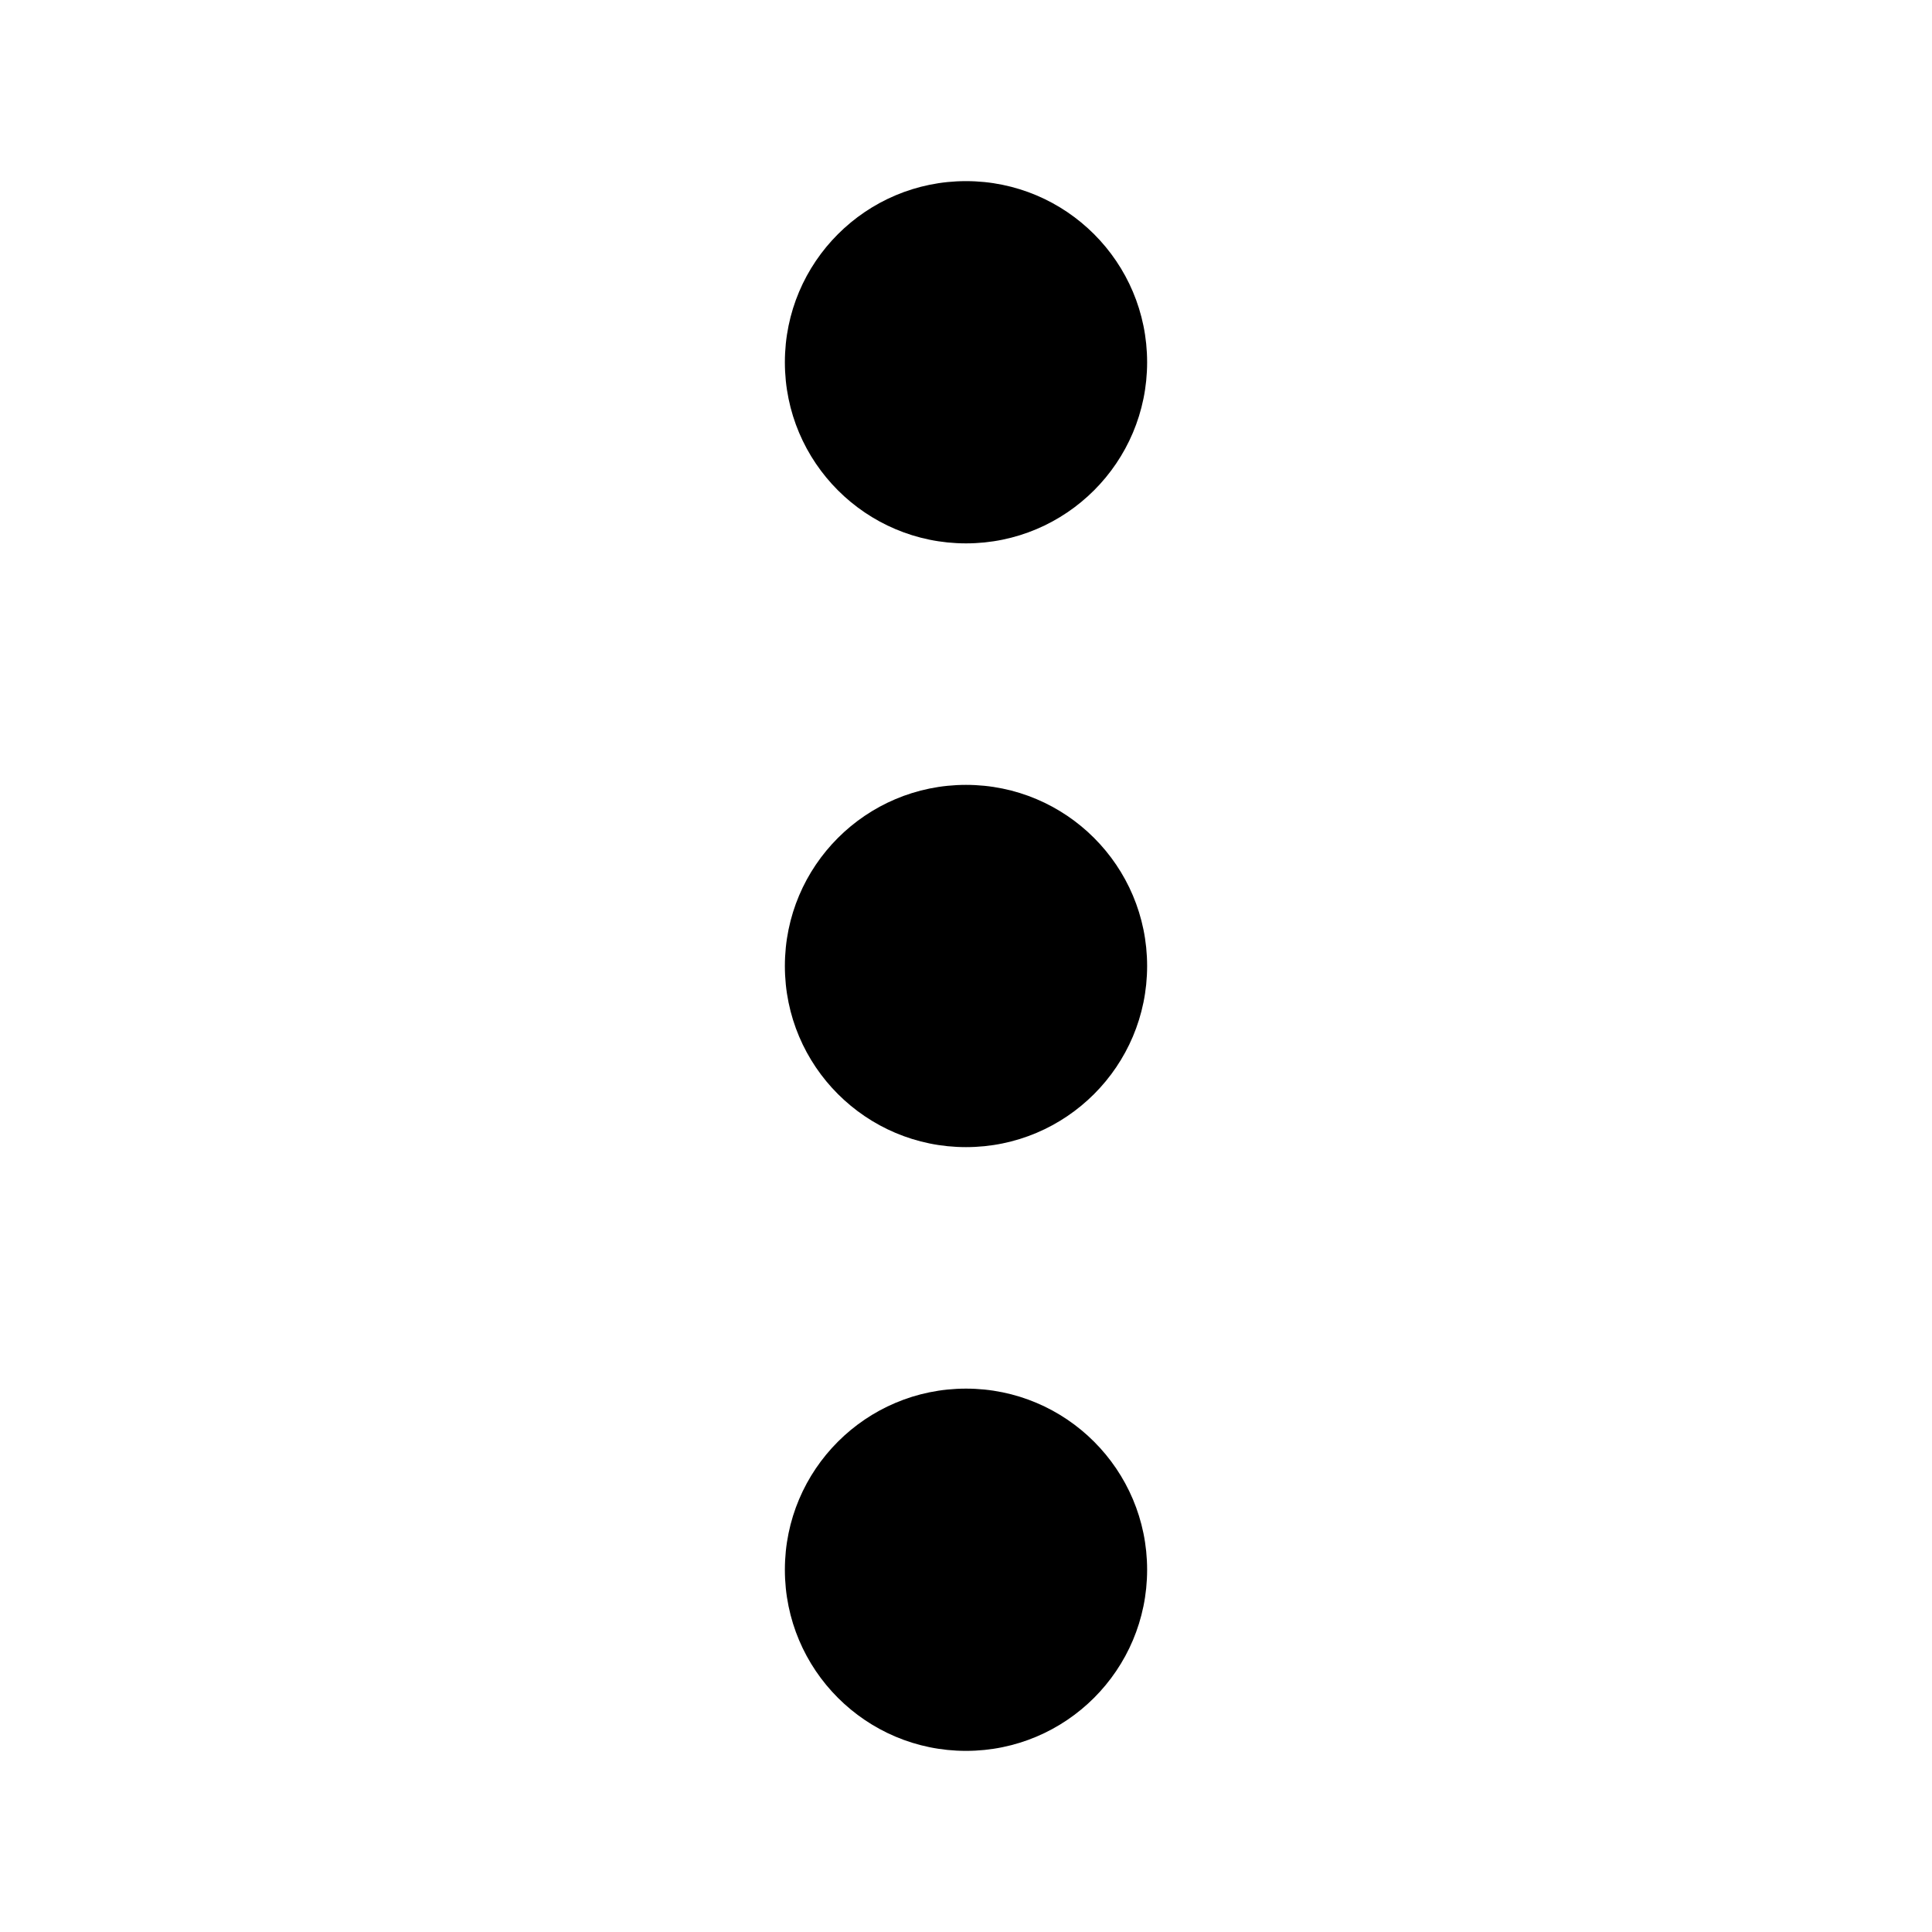
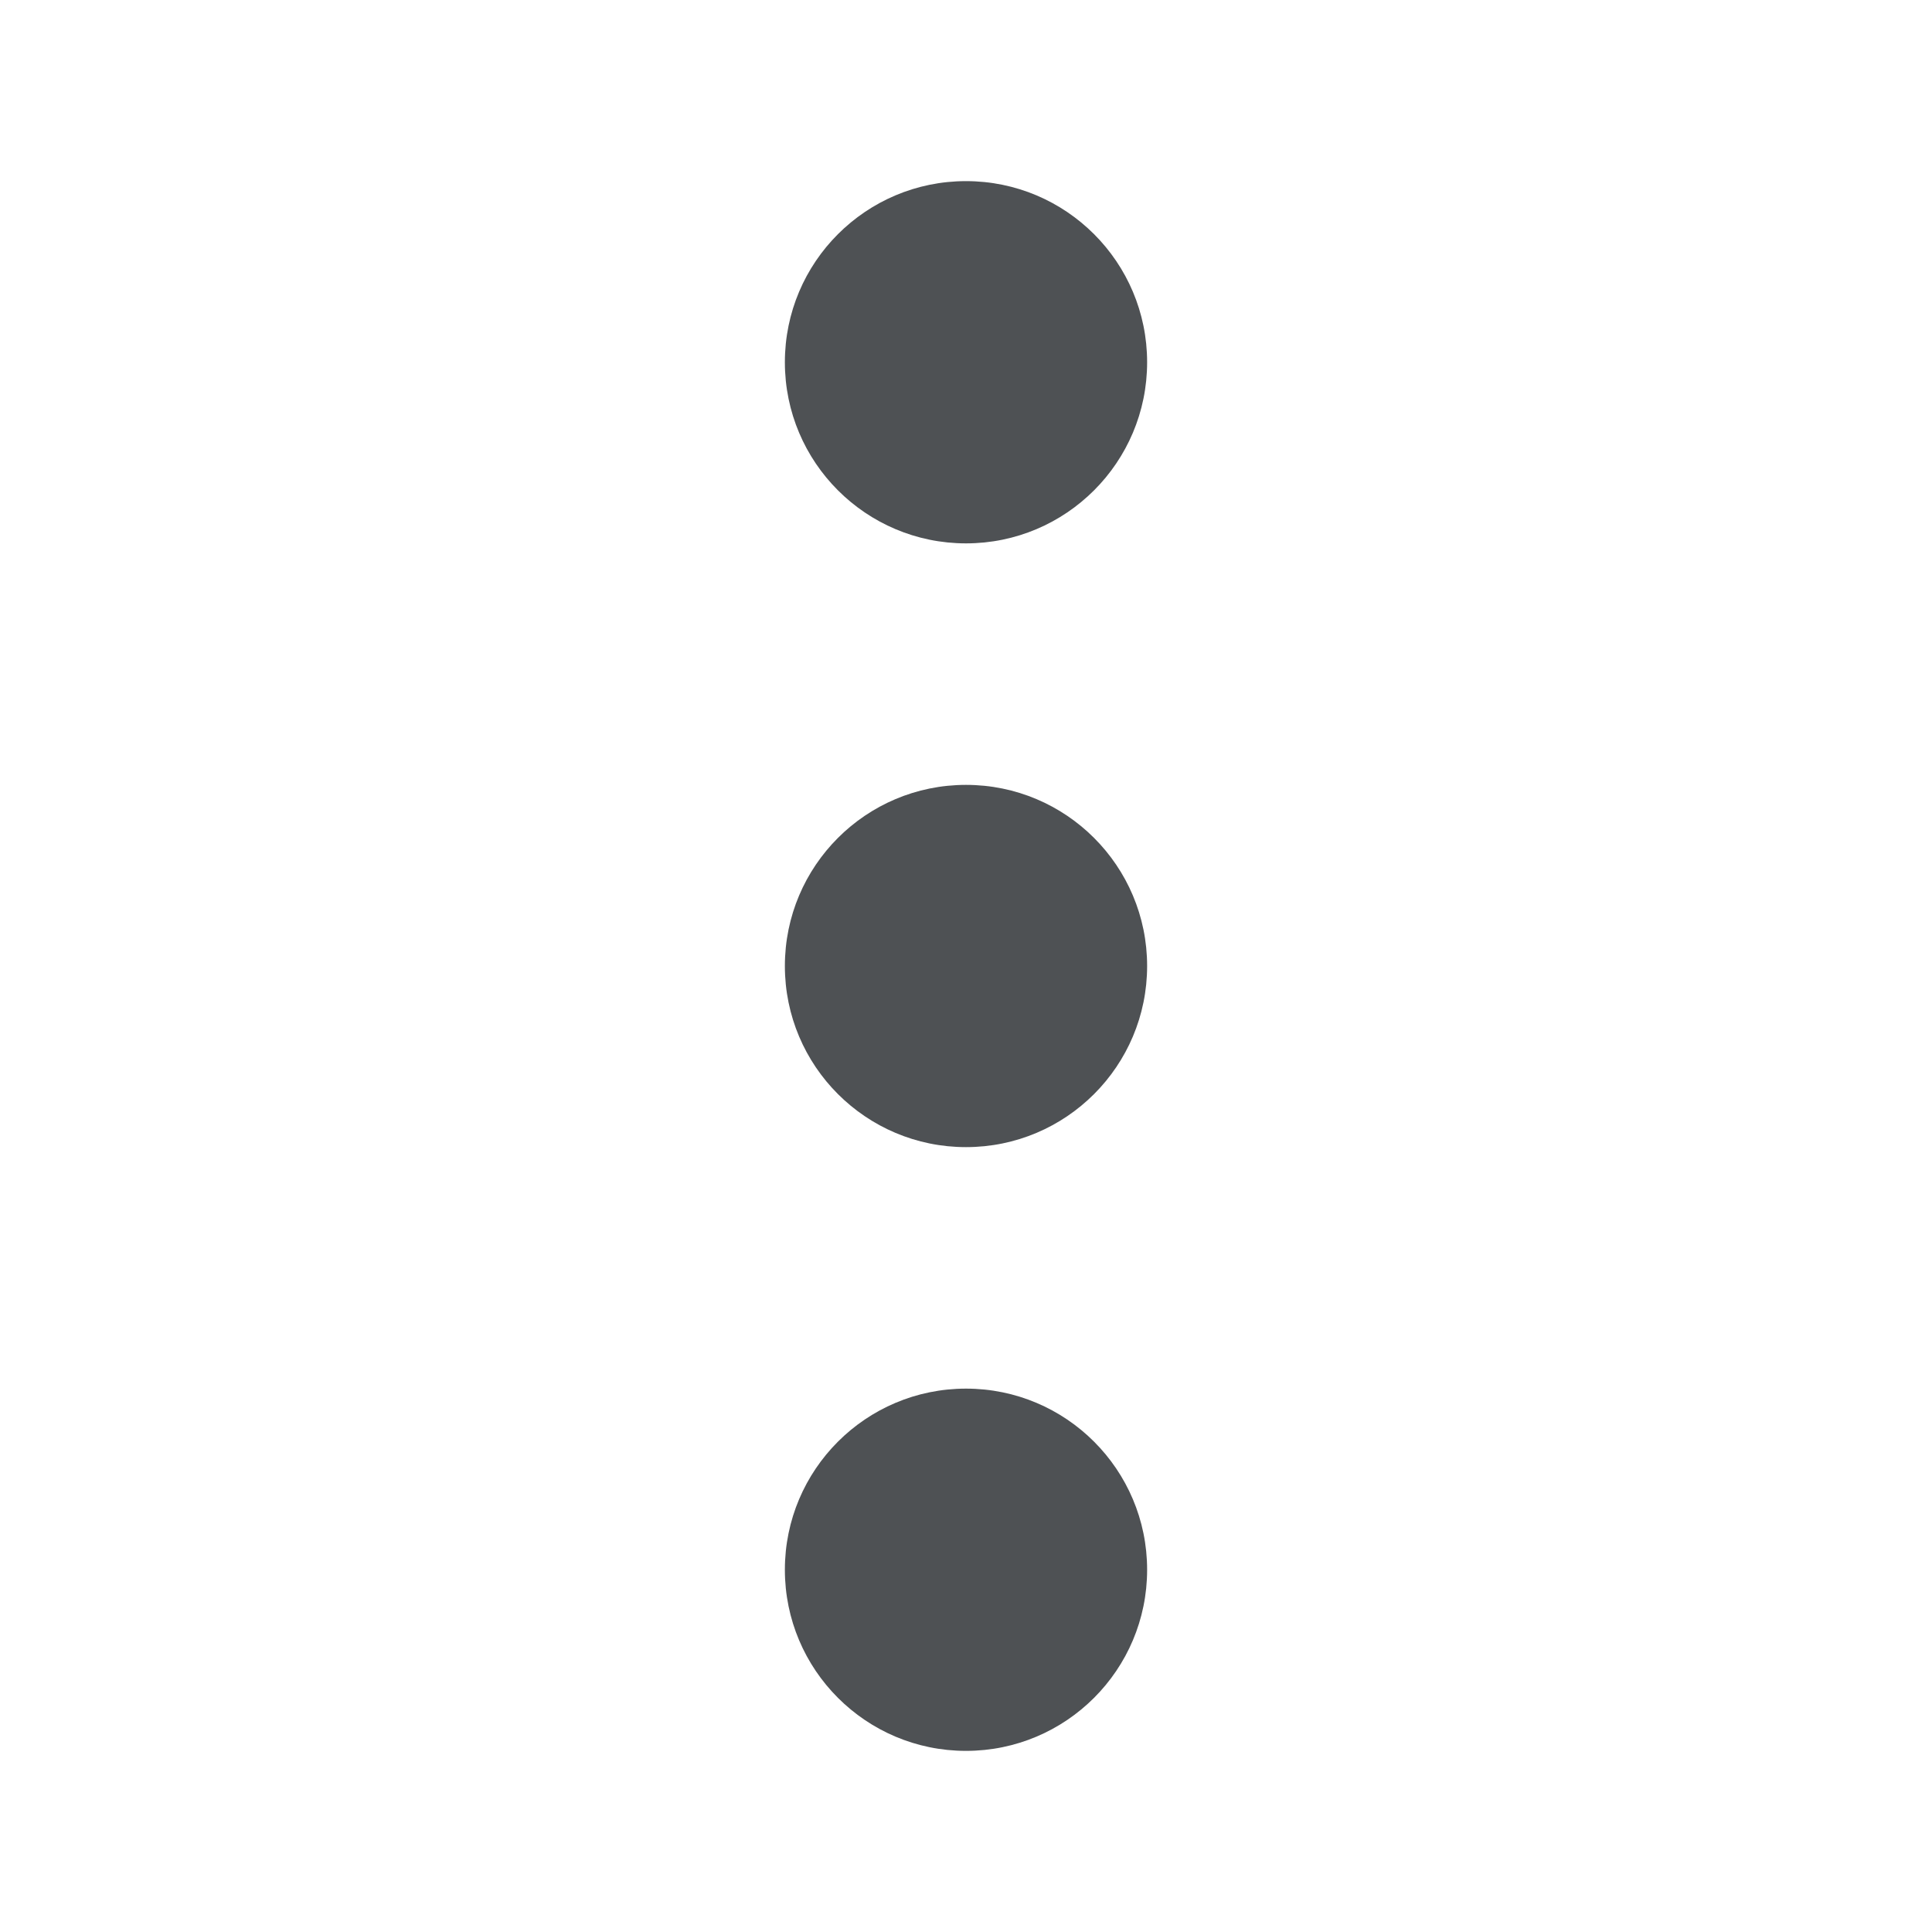
<svg xmlns="http://www.w3.org/2000/svg" width="16" height="16" fill="currentColor" class="bi bi-three-dots-vertical" viewBox="0 0 16 16">
-   <path d="M9.5 13a1.5 1.5 0 1 1-3 0 1.5 1.5 0 0 1 3 0zm0-5a1.5 1.5 0 1 1-3 0 1.5 1.5 0 0 1 3 0zm0-5a1.5 1.5 0 1 1-3 0 1.5 1.5 0 0 1 3 0z" />
+   <path fill="#22262acc" d="M9.5 13a1.5 1.5 0 1 1-3 0 1.5 1.5 0 0 1 3 0zm0-5a1.5 1.5 0 1 1-3 0 1.5 1.5 0 0 1 3 0zm0-5a1.5 1.5 0 1 1-3 0 1.5 1.5 0 0 1 3 0z" />
</svg>
